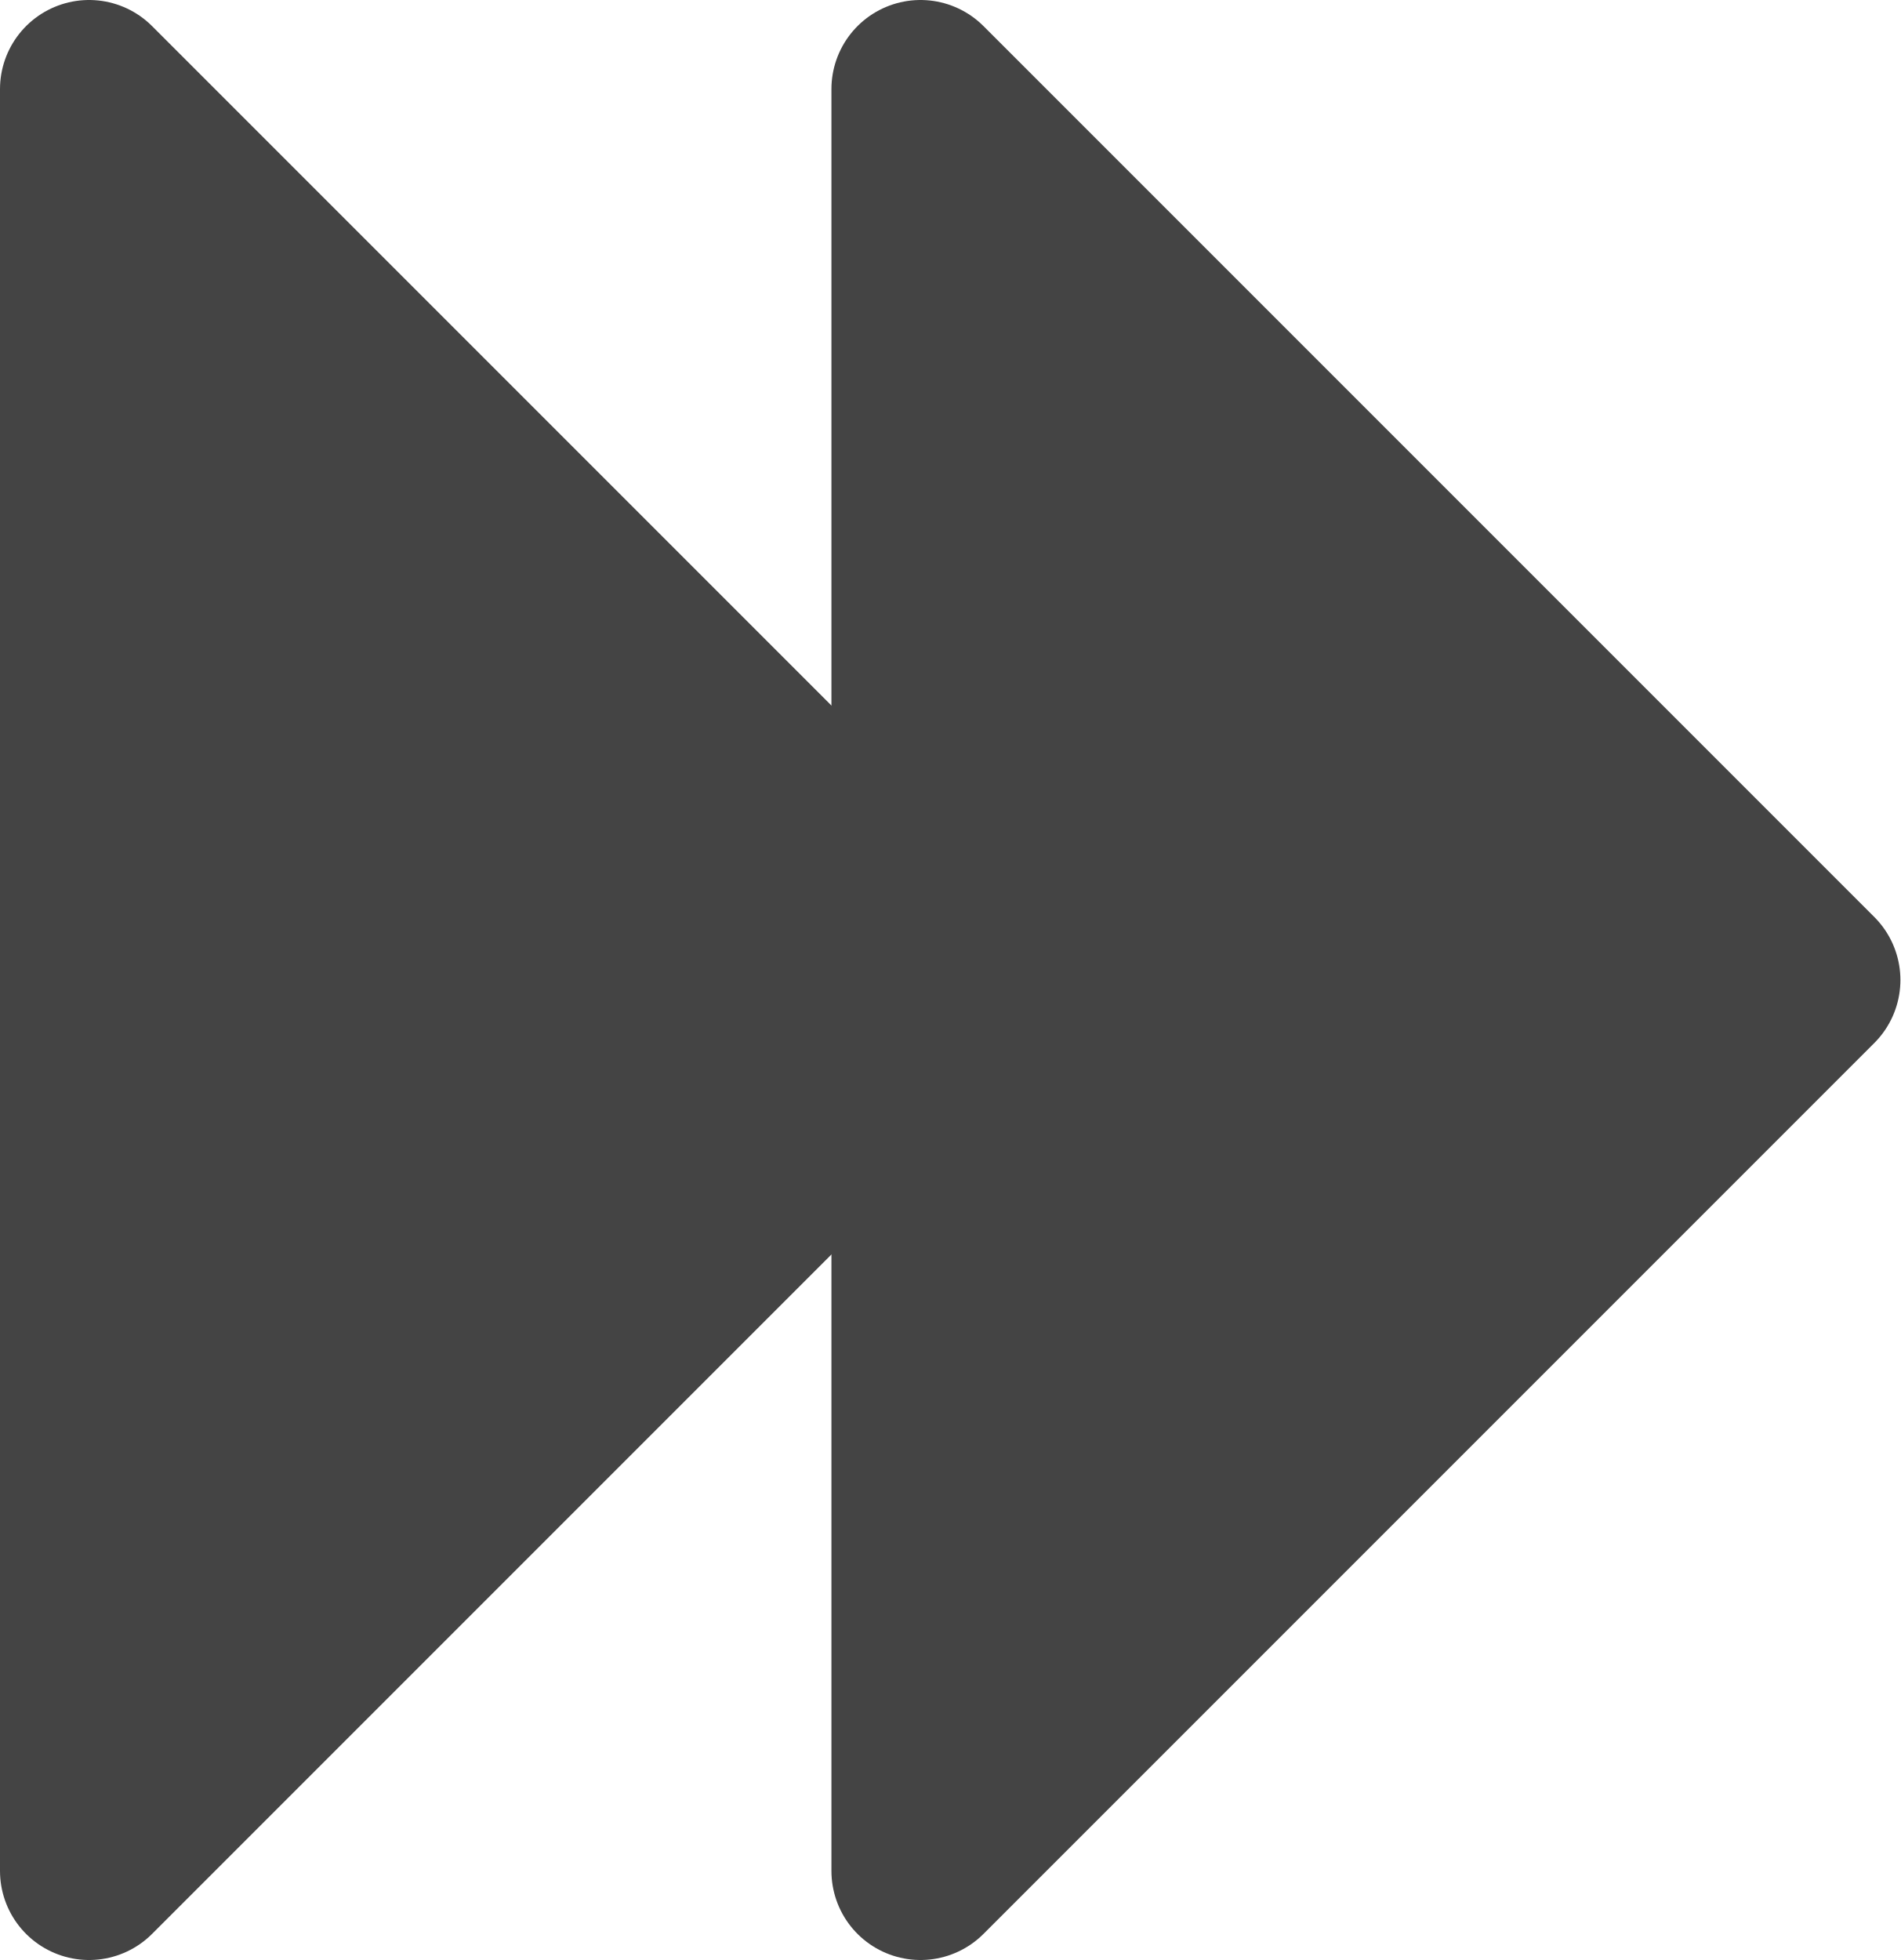
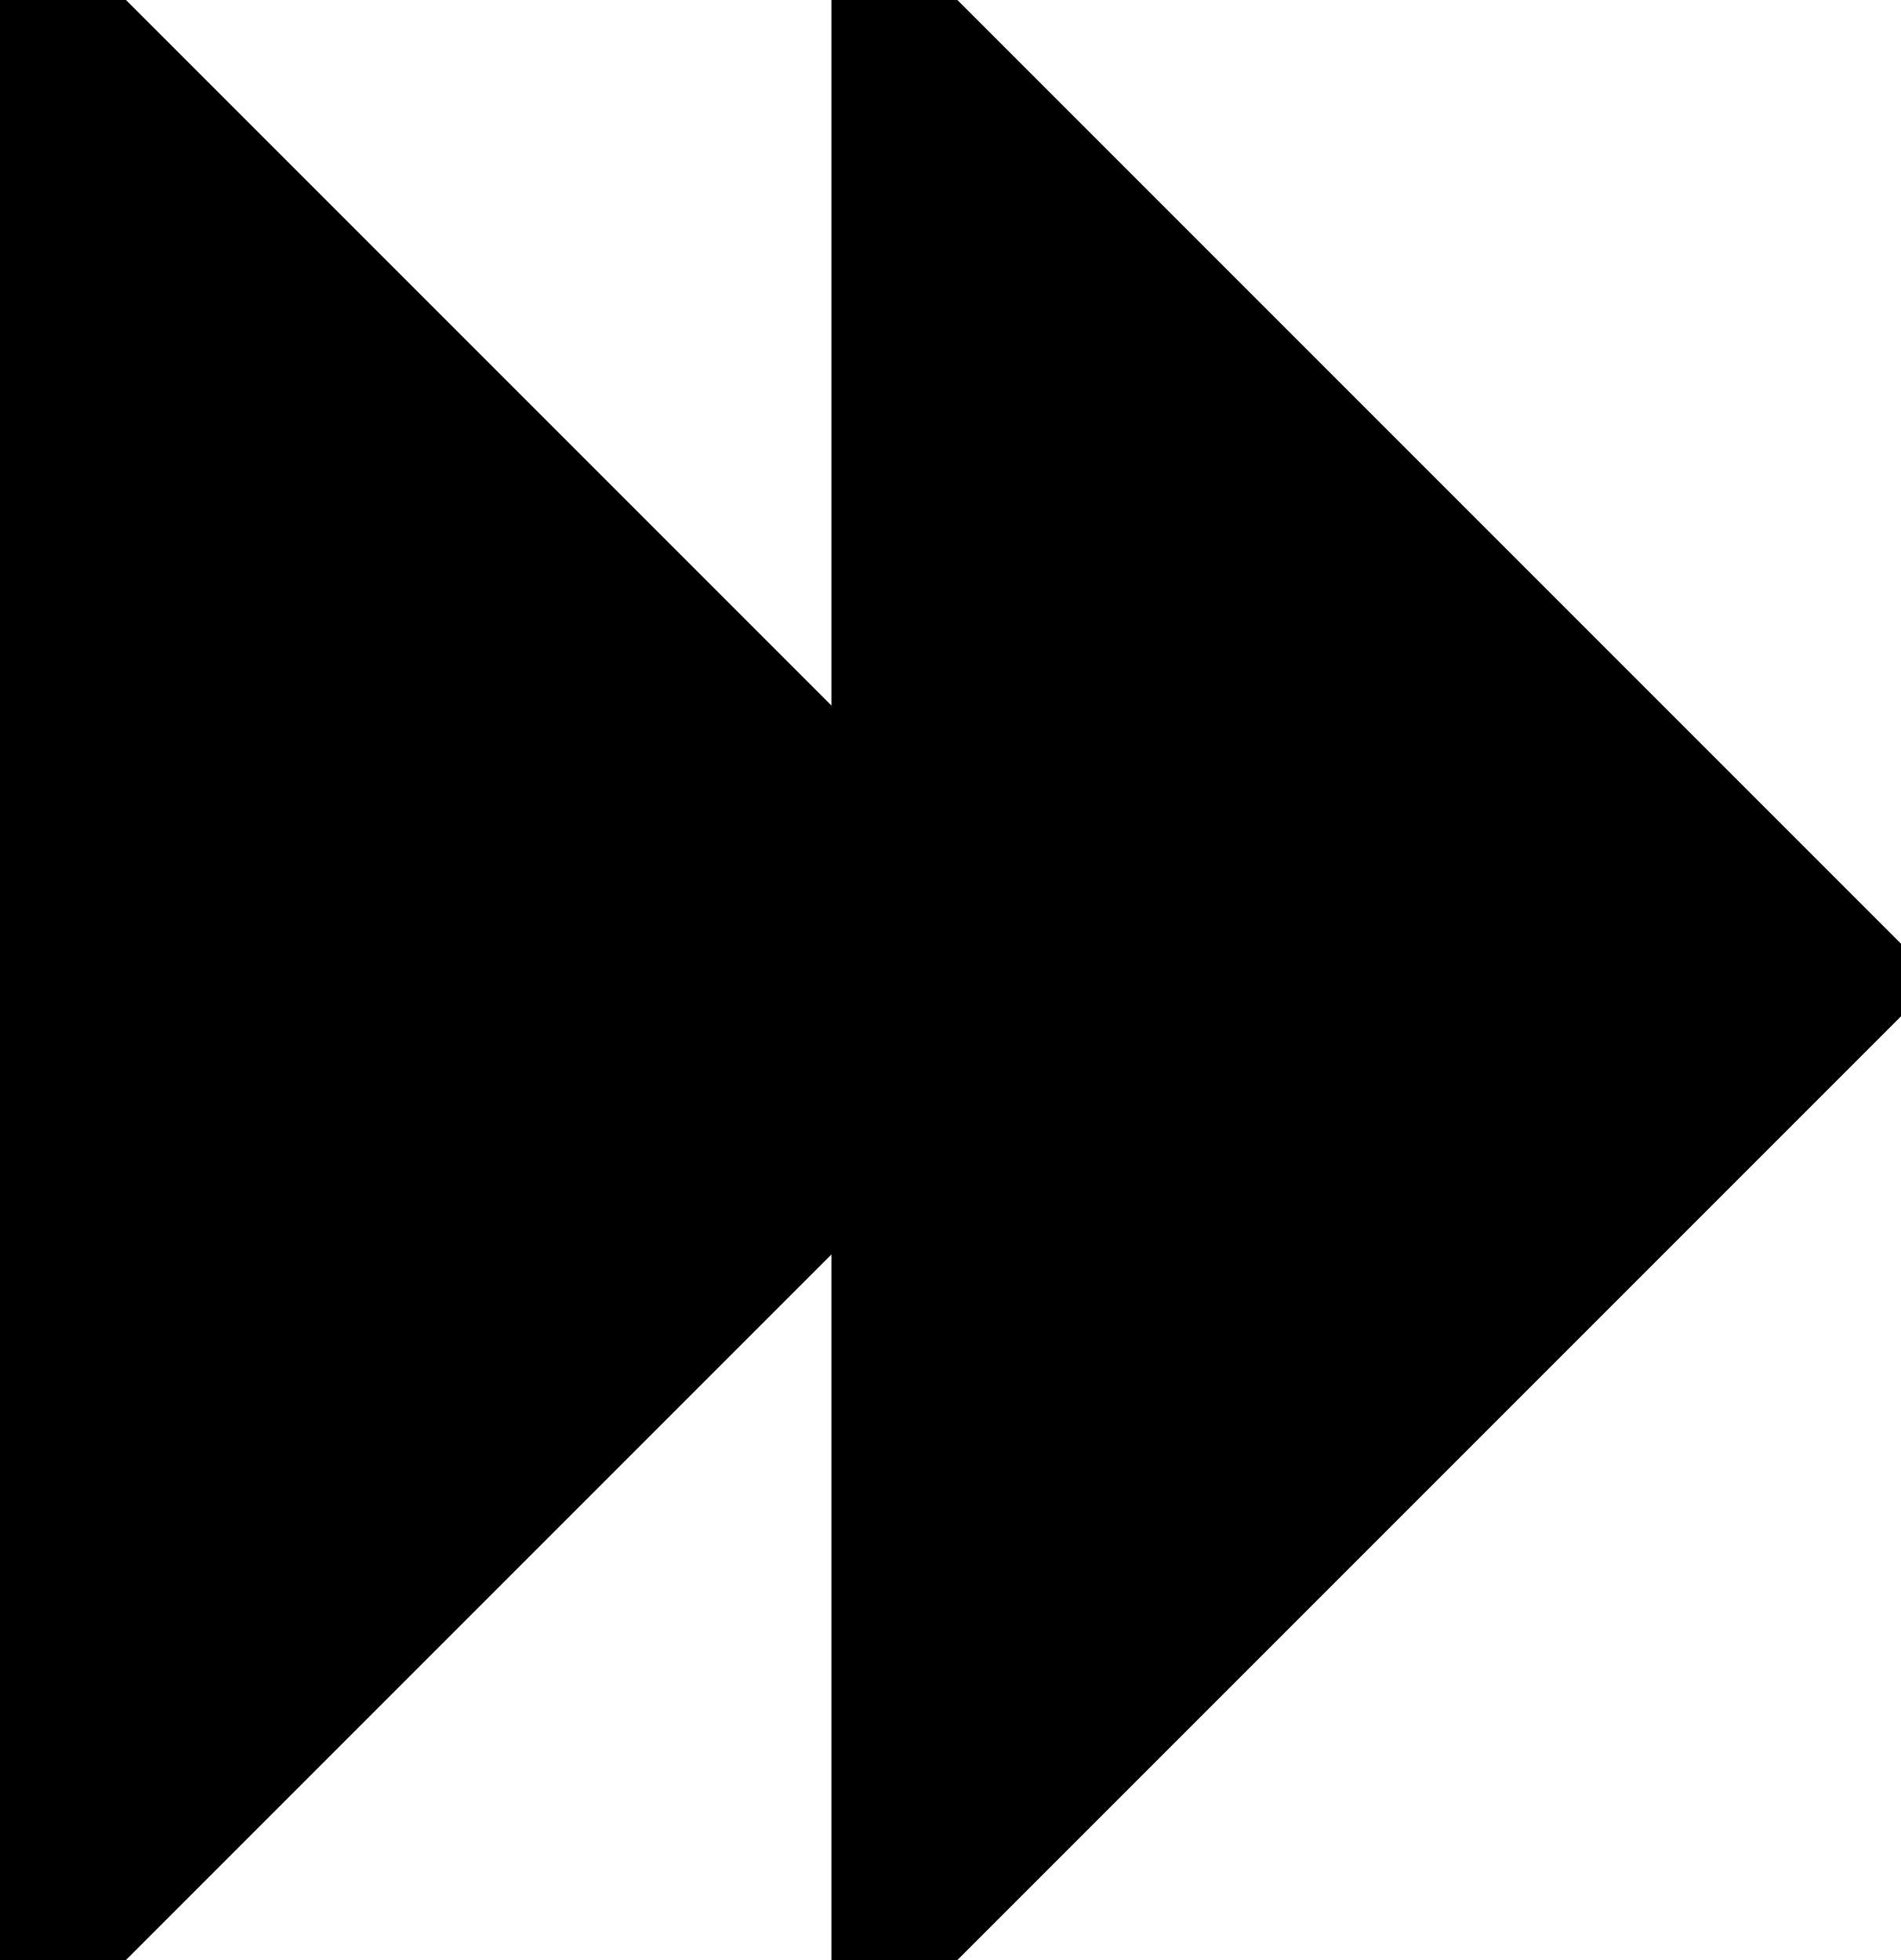
<svg xmlns="http://www.w3.org/2000/svg" xmlns:xlink="http://www.w3.org/1999/xlink" width="32" height="33" viewBox="0 0 32 33">
  <defs>
    <path id="path-1" fill-rule="evenodd" d="M16.5 1.5l-15 15 15 15v-30z" />
    <path id="path-2" fill-rule="evenodd" d="M30.5 1.5l-15 15 15 15v-30z" />
  </defs>
+   <style type="text/css">
+     .st0{fill: currentColor;}
+     .st1{fill-opacity="0"; fill:currentColor; stroke:currentColor; stroke-linecap="round"; stroke-linejoin="round";}
+   </style>
  <g>
    <g transform="matrix(-1 0 0 1 18 0)">
-       <use fill="rgb(68,68,68)" xlink:href="#path-1" />
-       <use fill-opacity="0" stroke="rgb(68,68,68)" stroke-linecap="round" stroke-linejoin="round" stroke-width="3" xlink:href="#path-1" />
+       <use class="st0" xlink:href="#path-1" />
+       <use class="st1" stroke-width="3" xlink:href="#path-1" />
    </g>
    <g transform="matrix(-1 0 0 1 46 0)">
-       <use fill="rgb(68,68,68)" xlink:href="#path-2" />
-       <use fill-opacity="0" stroke="rgb(68,68,68)" stroke-linecap="round" stroke-linejoin="round" stroke-width="3" xlink:href="#path-2" />
+       <use class="st0" xlink:href="#path-2" />
+       <use class="st1" stroke-width="3" xlink:href="#path-2" />
    </g>
  </g>
</svg>
